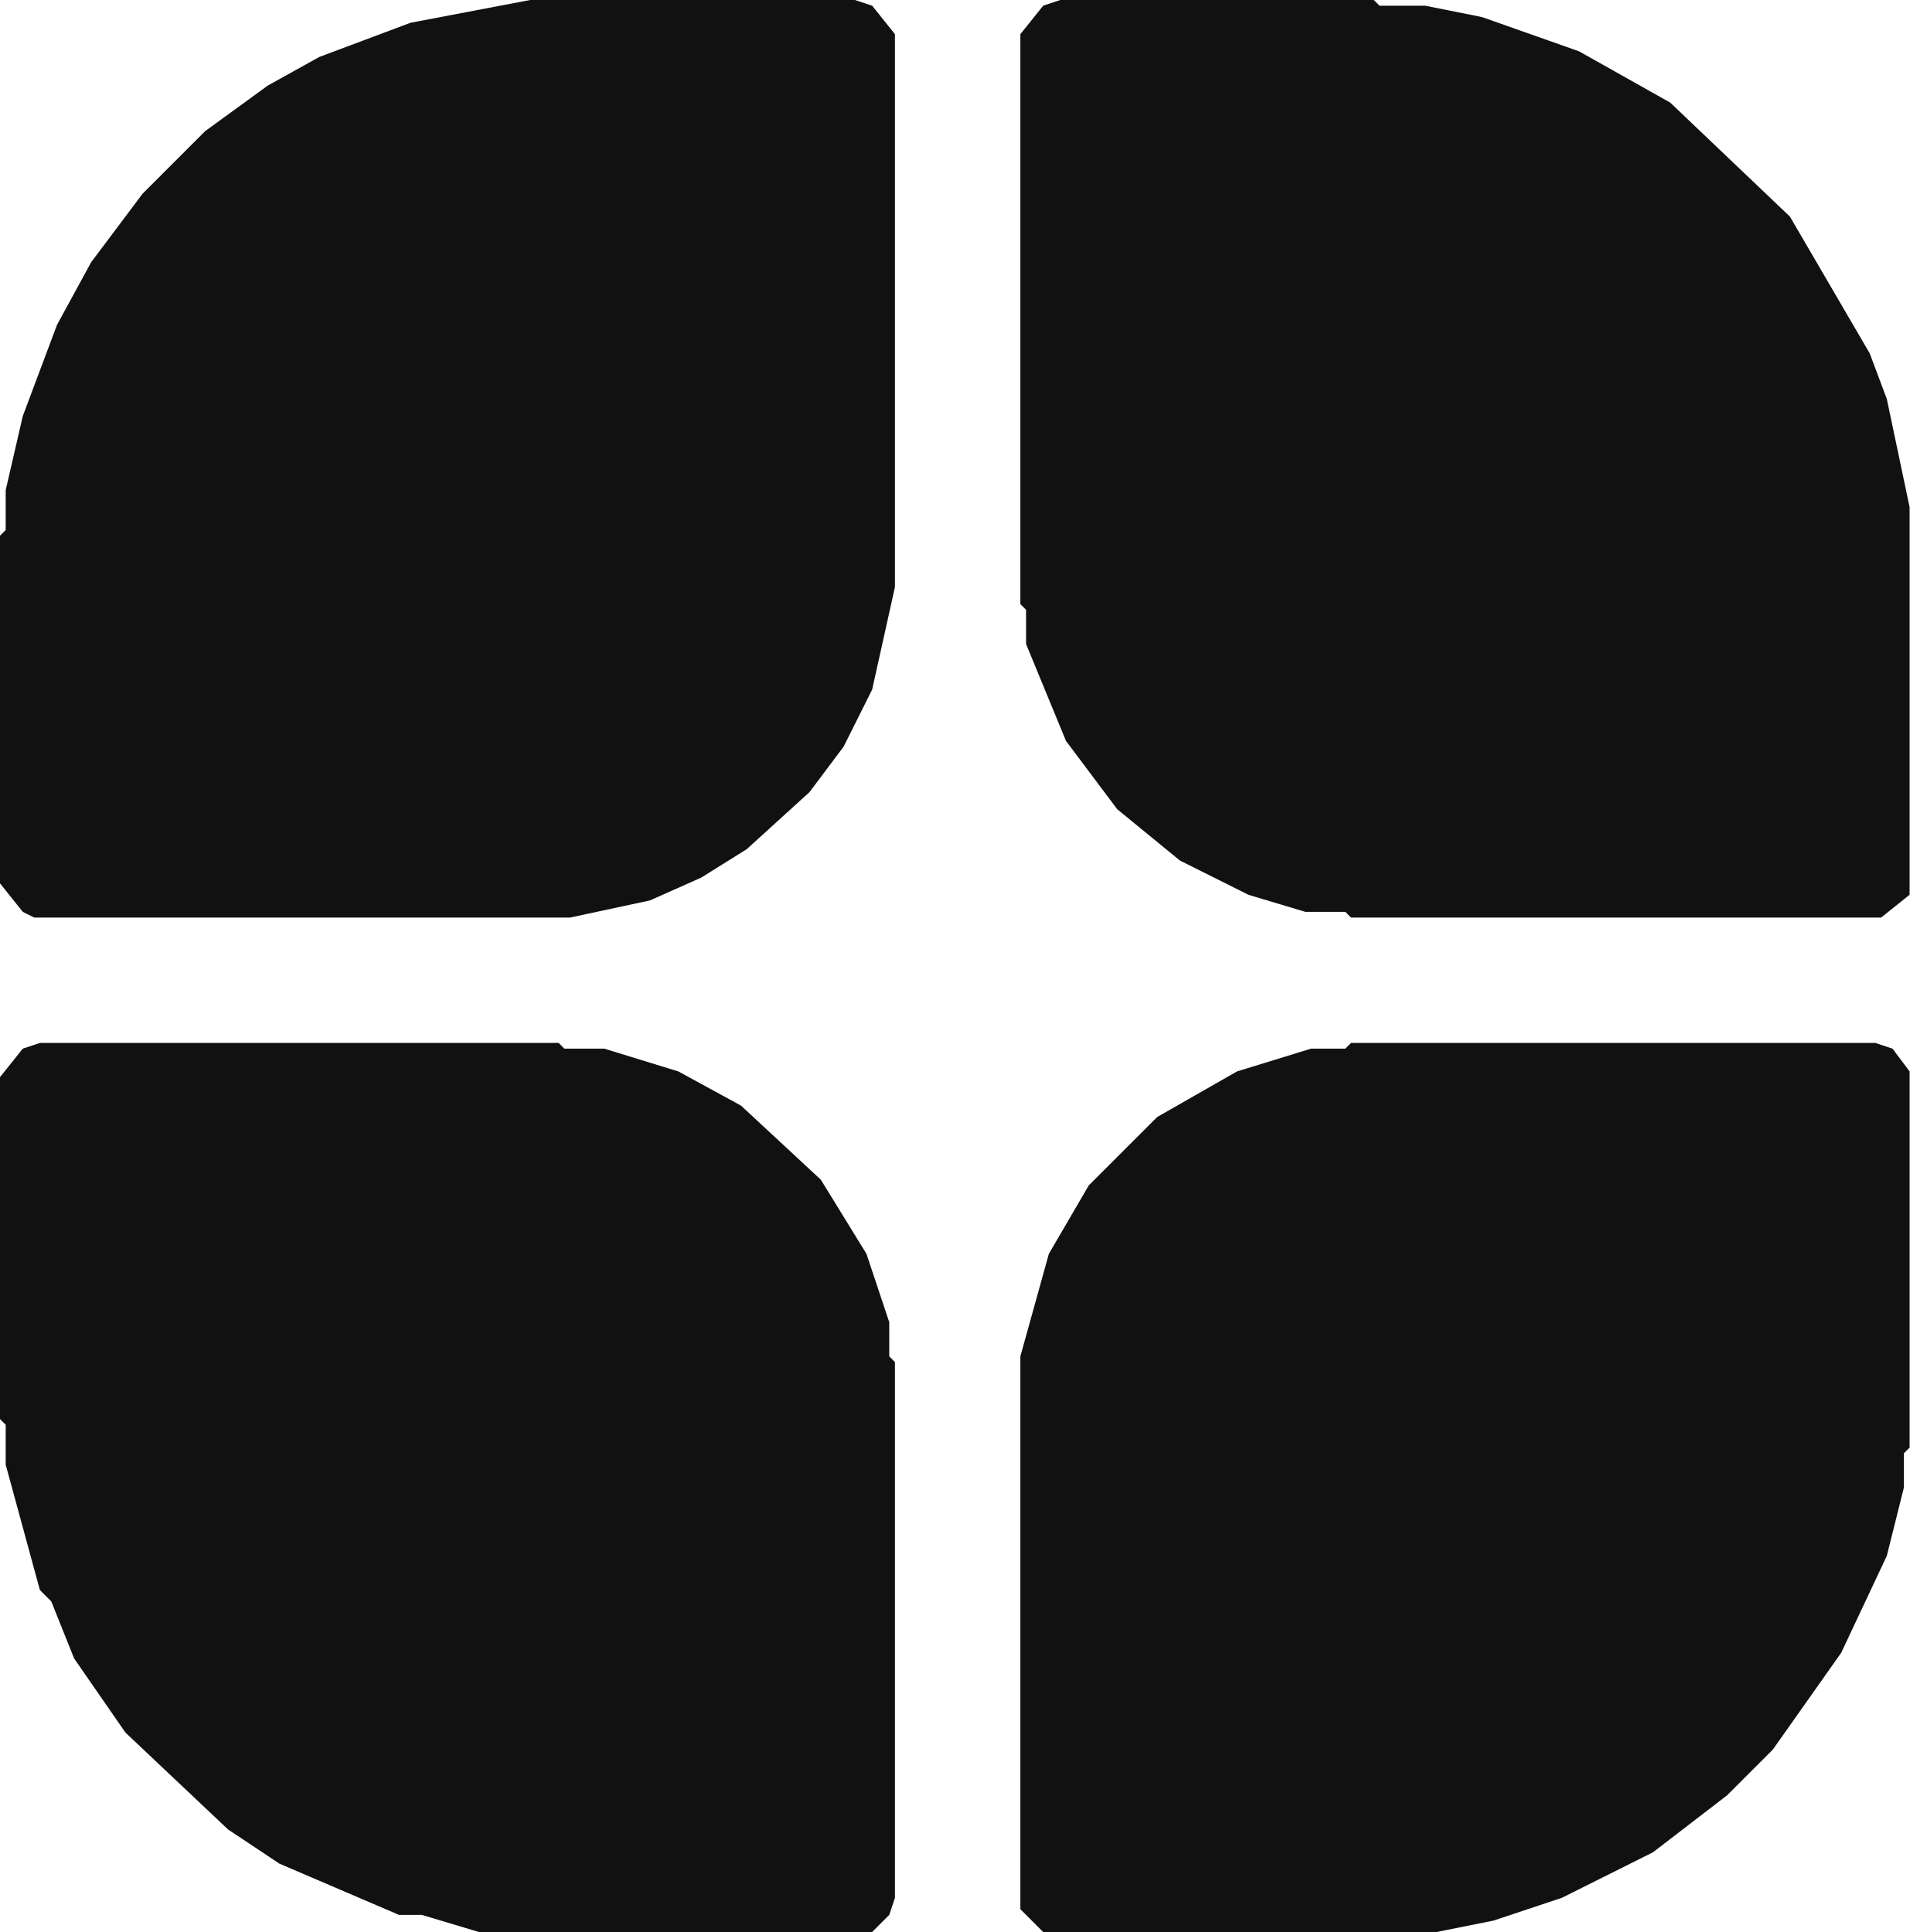
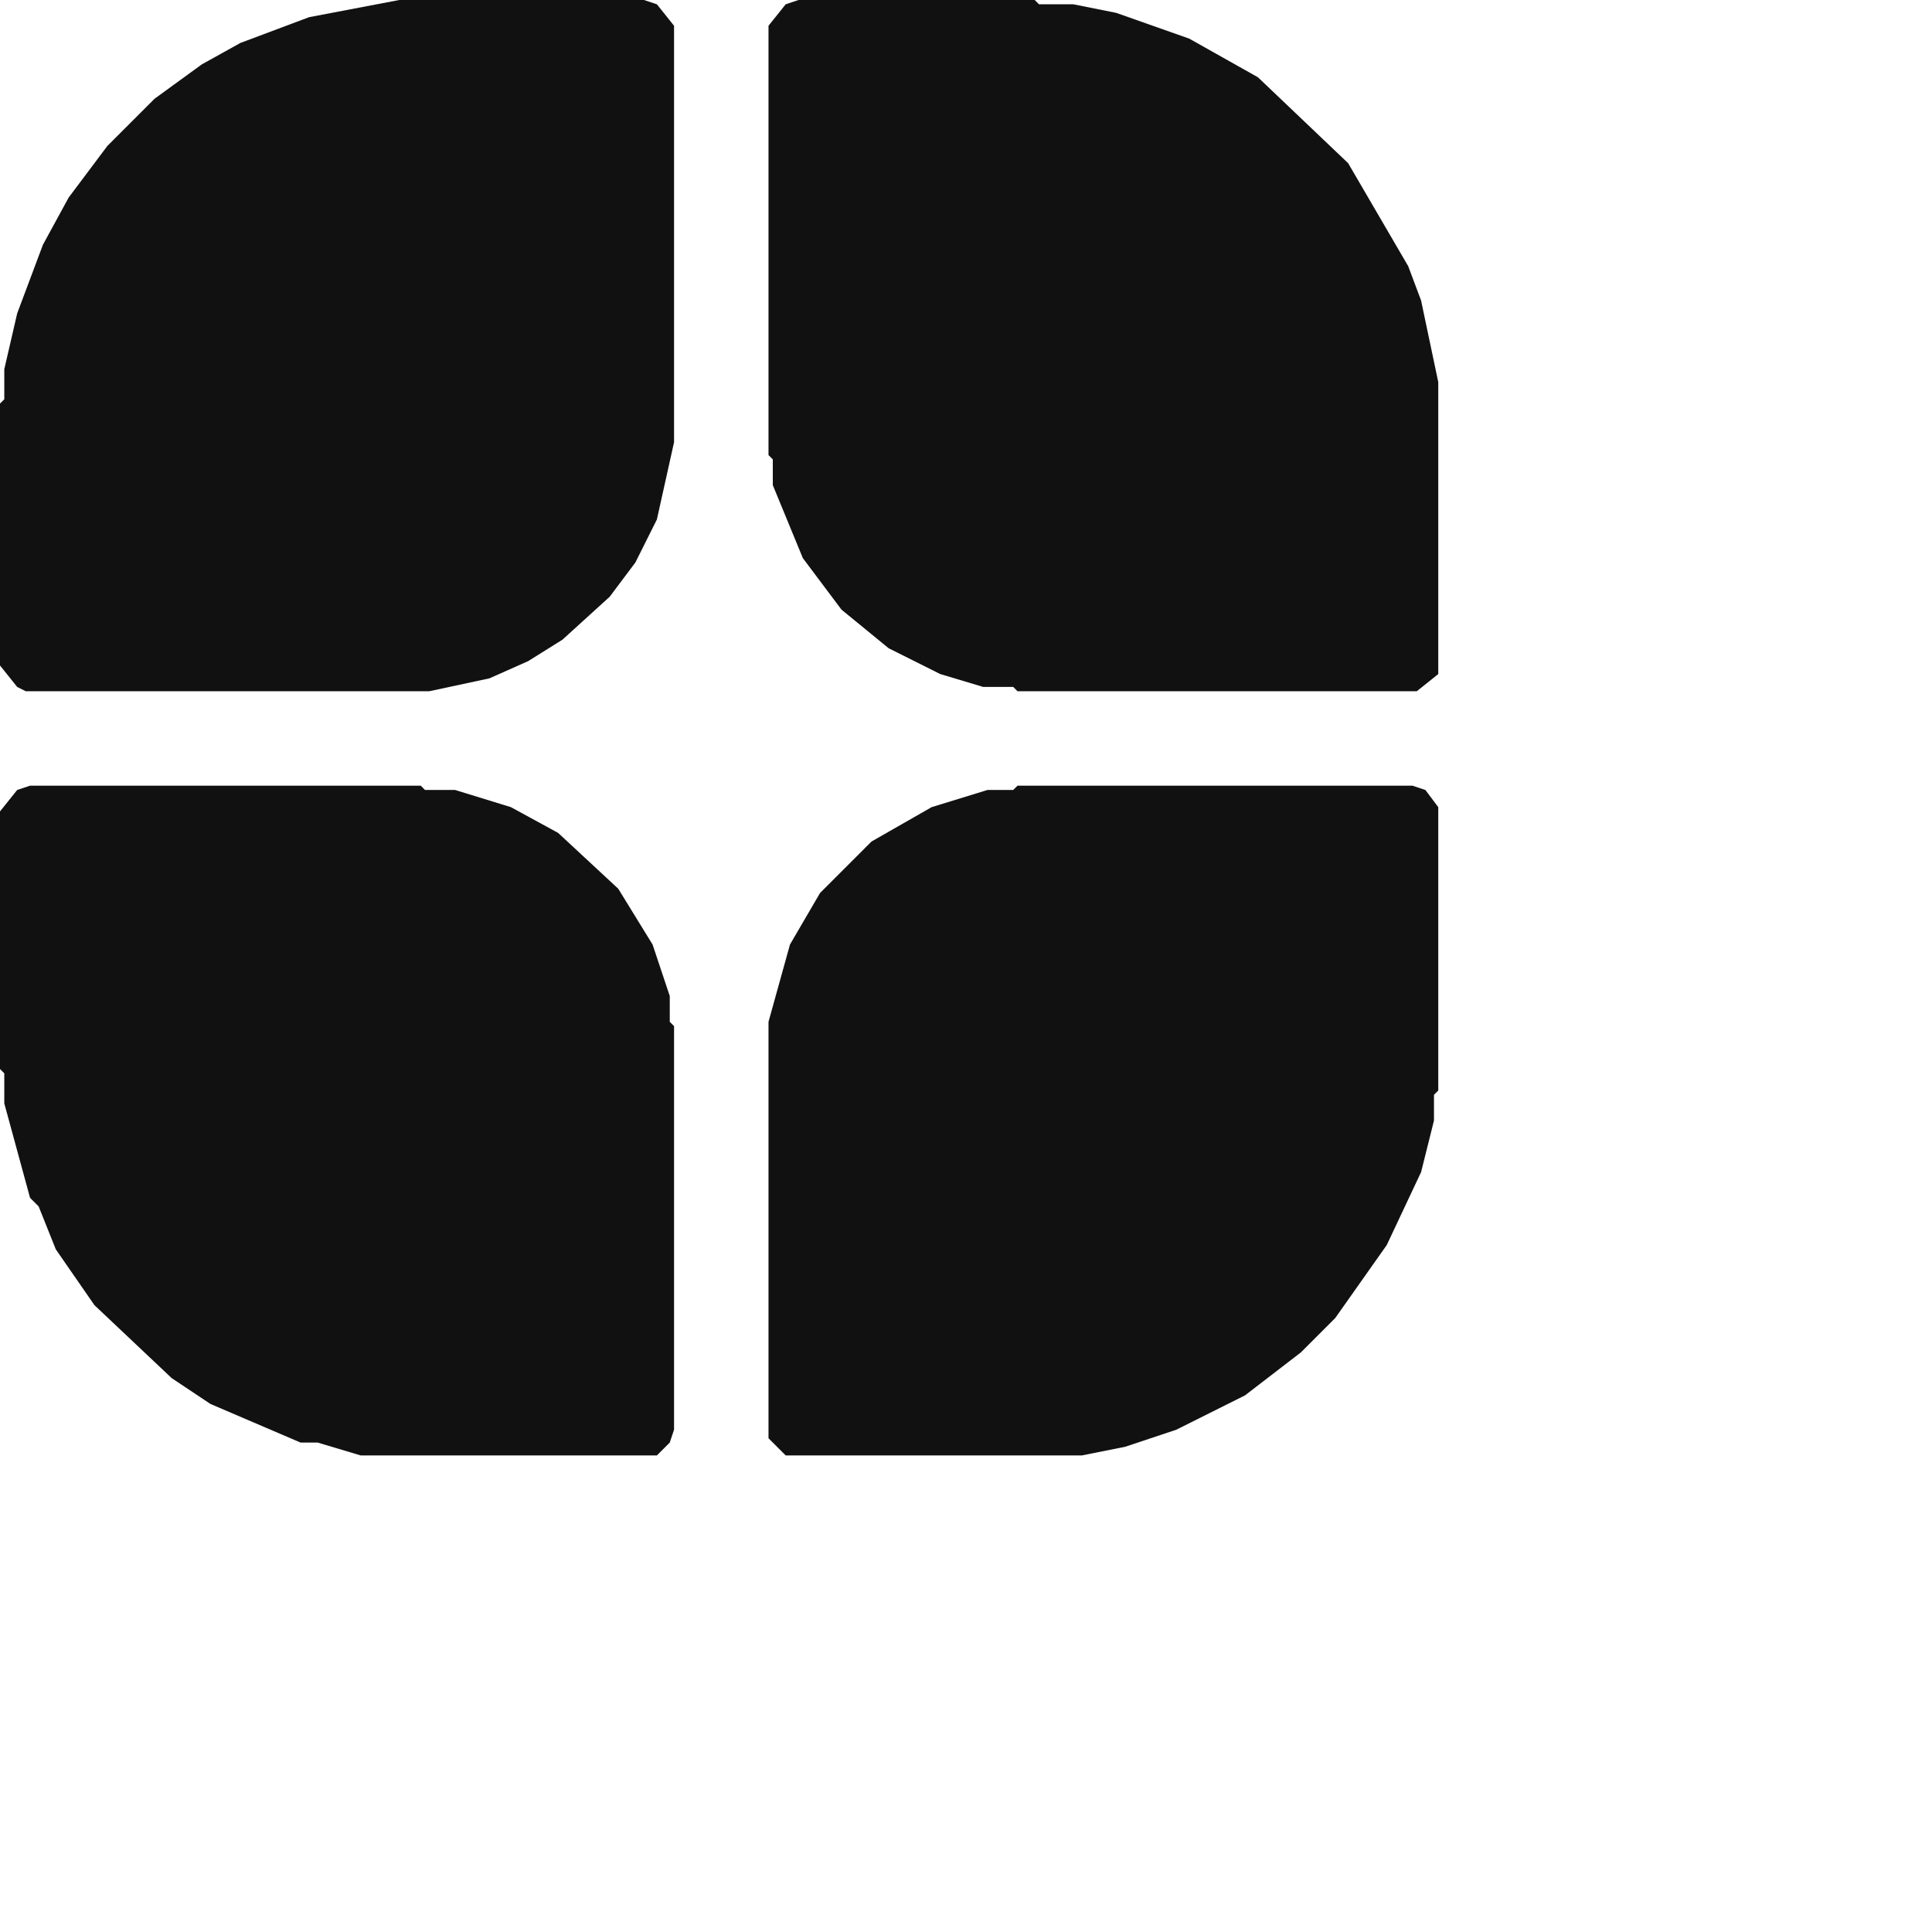
- <svg xmlns="http://www.w3.org/2000/svg" width="335" height="339" viewBox="20 20 335 339" role="img" aria-label="Solarplan icon">
+ <svg xmlns="http://www.w3.org/2000/svg" width="450" height="450" viewBox="20 20 450 450" role="img" aria-label="Solarplan icon">
  <path id="panel-top-left" fill="#111111" d="M 173.0 21.0 L 170.0 20.0 L 113.0 20.0 L 92.0 24.0 L 76.0 30.0 L 67.0 35.0 L 56.0 43.0 L 45.0 54.0 L 36.0 66.0 L 30.0 77.0 L 24.0 93.0 L 21.0 106.0 L 21.0 113.0 L 20.0 114.0 L 20.0 175.0 L 24.0 180.0 L 26.0 181.0 L 120.0 181.0 L 134.0 178.0 L 143.0 174.0 L 151.0 169.0 L 162.0 159.0 L 168.0 151.0 L 173.0 141.0 L 177.0 123.0 L 177.0 26.0 Z" />
  <path id="panel-top-right" fill="#111111" d="M 203.0 21.0 L 199.0 26.0 L 199.0 126.0 L 200.0 127.0 L 200.0 133.0 L 207.0 150.0 L 216.0 162.0 L 227.0 171.0 L 239.0 177.0 L 249.0 180.0 L 256.0 180.0 L 257.0 181.0 L 350.0 181.0 L 355.0 177.0 L 355.0 109.0 L 351.0 90.0 L 348.0 82.0 L 334.0 58.0 L 313.0 38.0 L 297.0 29.0 L 280.0 23.0 L 270.0 21.0 L 262.0 21.0 L 261.0 20.0 L 206.0 20.0 Z" />
  <path id="panel-bottom-left" fill="#111111" d="M 24.0 204.0 L 20.0 209.0 L 20.0 269.0 L 21.0 270.0 L 21.0 277.0 L 27.0 299.0 L 29.0 301.0 L 33.0 311.0 L 42.0 324.0 L 60.0 341.0 L 69.0 347.0 L 90.0 356.0 L 94.0 356.0 L 104.0 359.0 L 173.0 359.0 L 176.0 356.0 L 177.0 353.0 L 177.0 259.0 L 176.0 258.0 L 176.0 252.0 L 172.0 240.0 L 164.0 227.0 L 150.0 214.0 L 139.0 208.0 L 126.0 204.0 L 119.0 204.0 L 118.0 203.0 L 27.0 203.0 Z" />
  <path id="panel-bottom-right" fill="#111111" d="M 352.0 204.0 L 349.0 203.0 L 257.0 203.0 L 256.0 204.0 L 250.0 204.0 L 237.0 208.0 L 223.0 216.0 L 211.0 228.0 L 204.0 240.0 L 199.0 258.0 L 199.0 355.0 L 203.0 359.0 L 272.0 359.0 L 282.0 357.0 L 294.0 353.0 L 310.0 345.0 L 323.0 335.0 L 331.0 327.0 L 343.0 310.0 L 351.0 293.0 L 354.0 281.0 L 354.0 275.0 L 355.0 274.0 L 355.0 208.0 Z" />
</svg>
